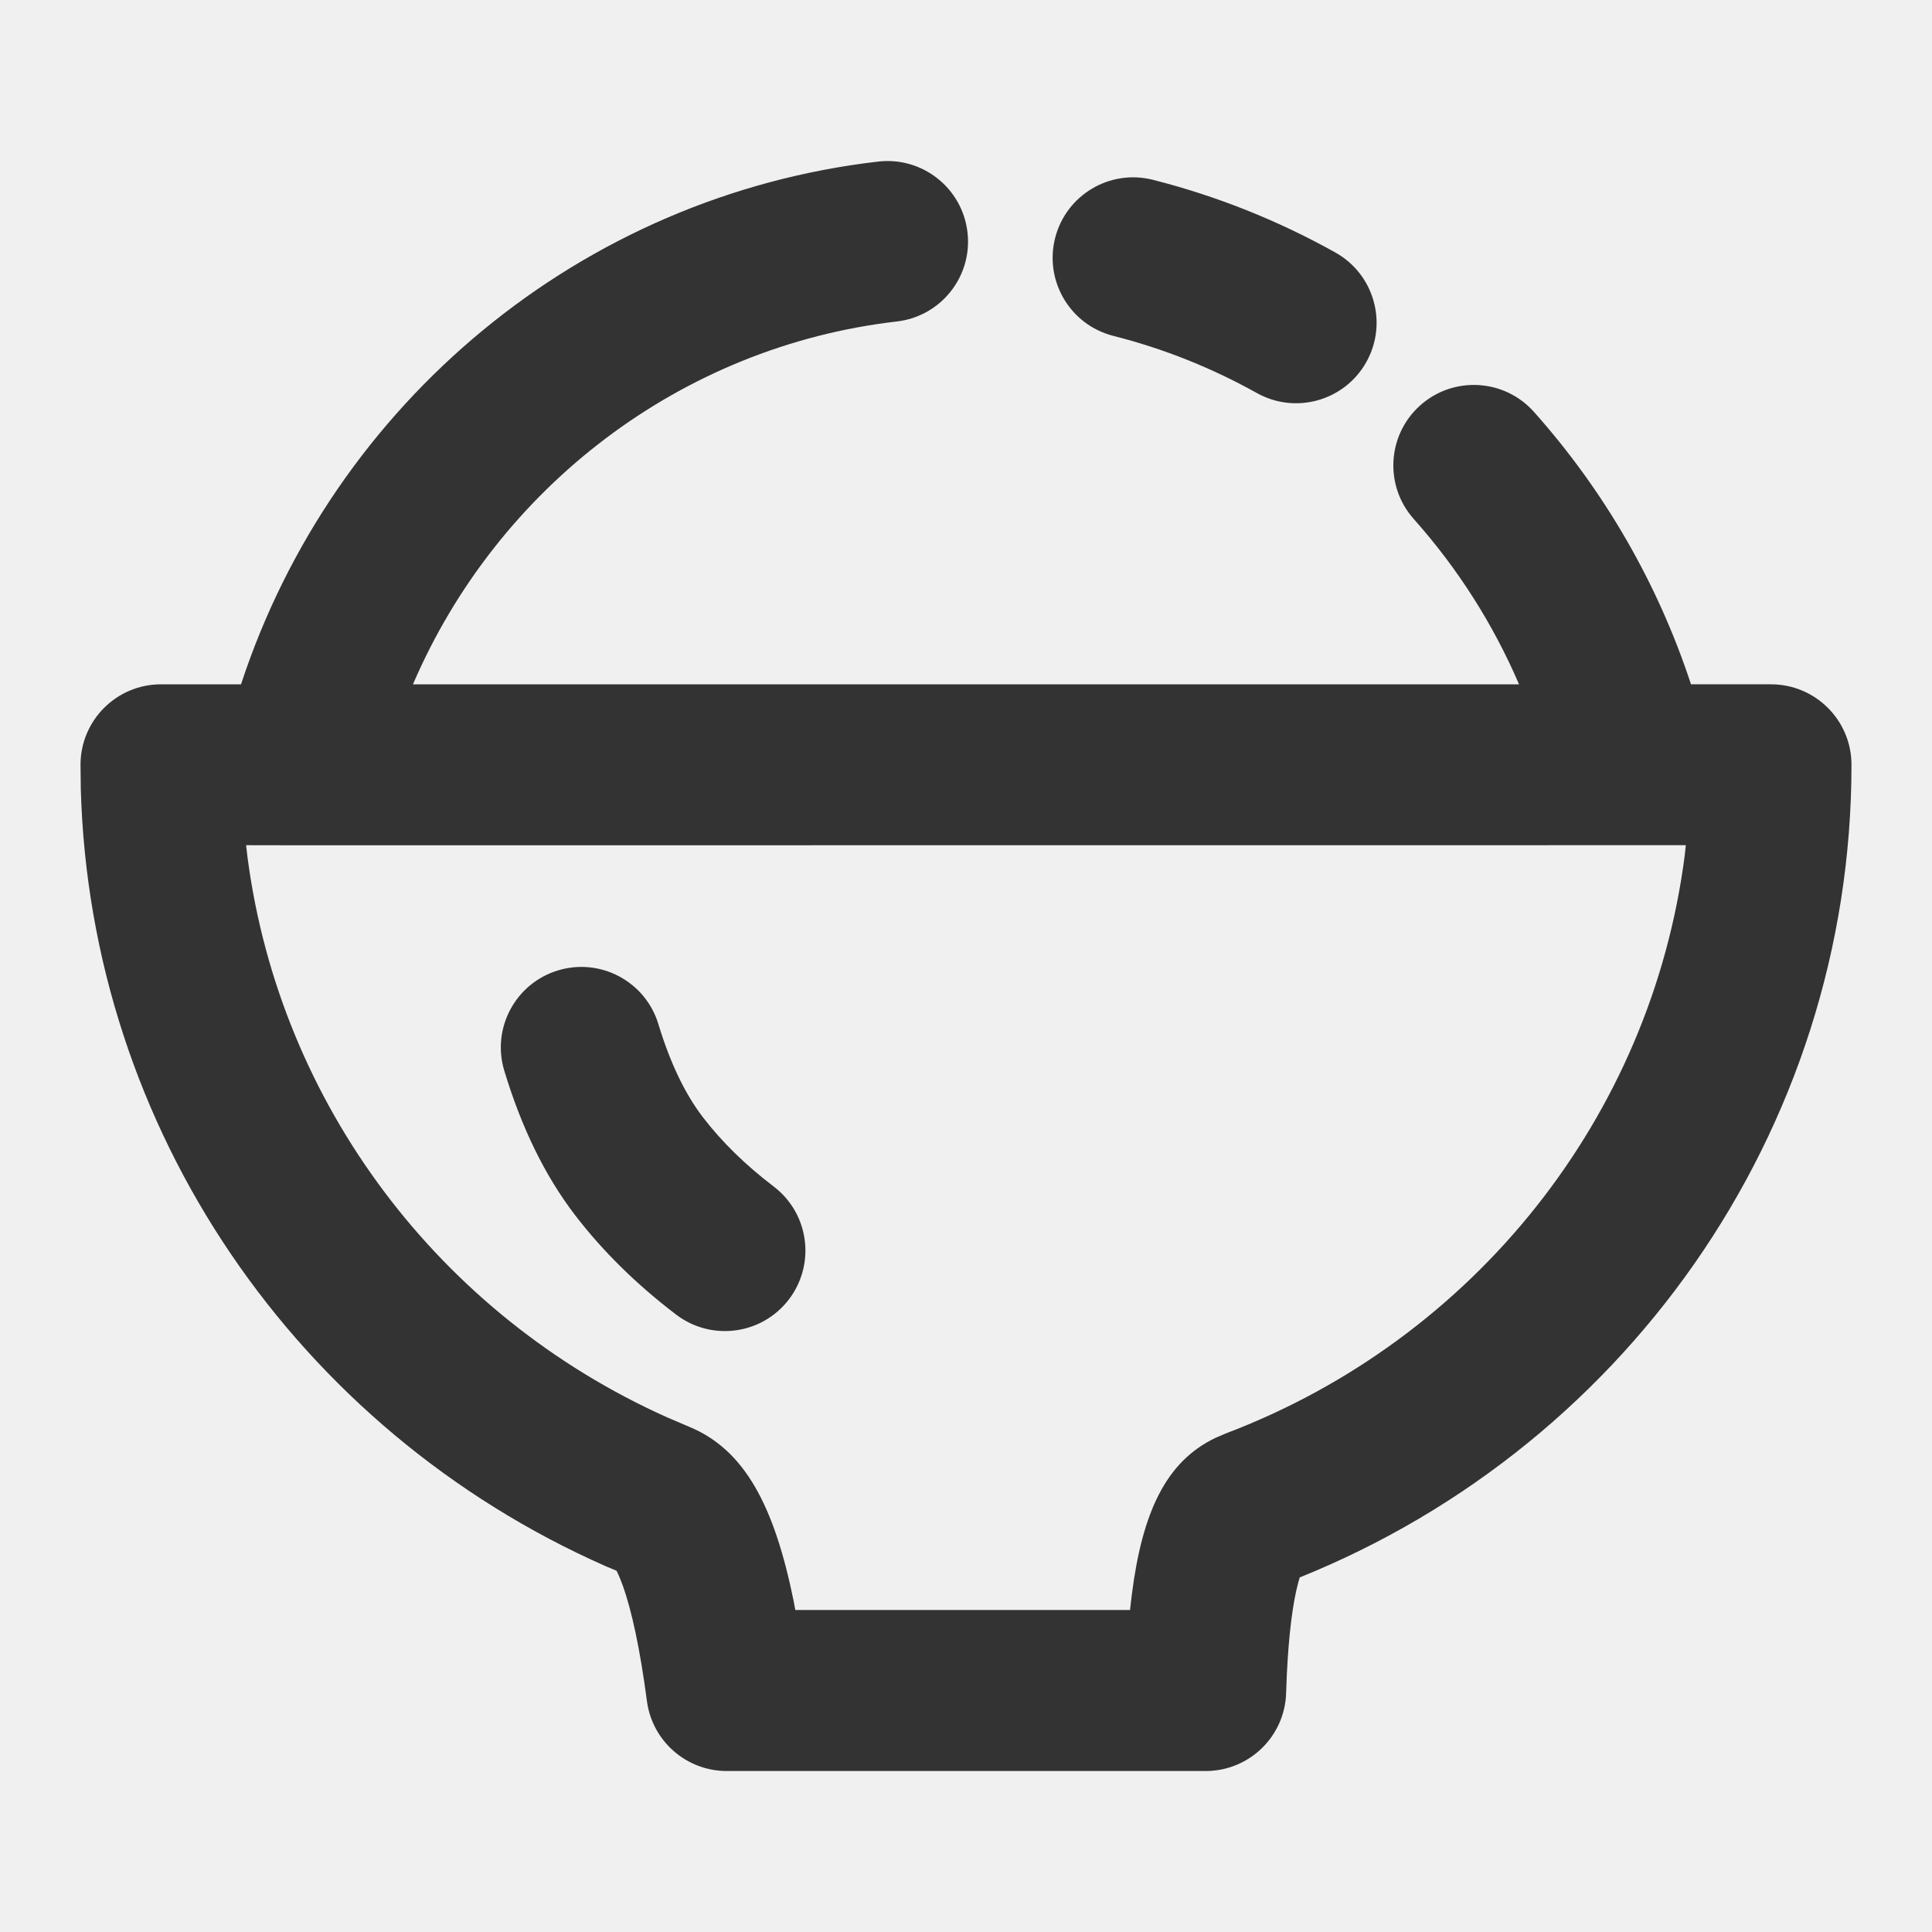
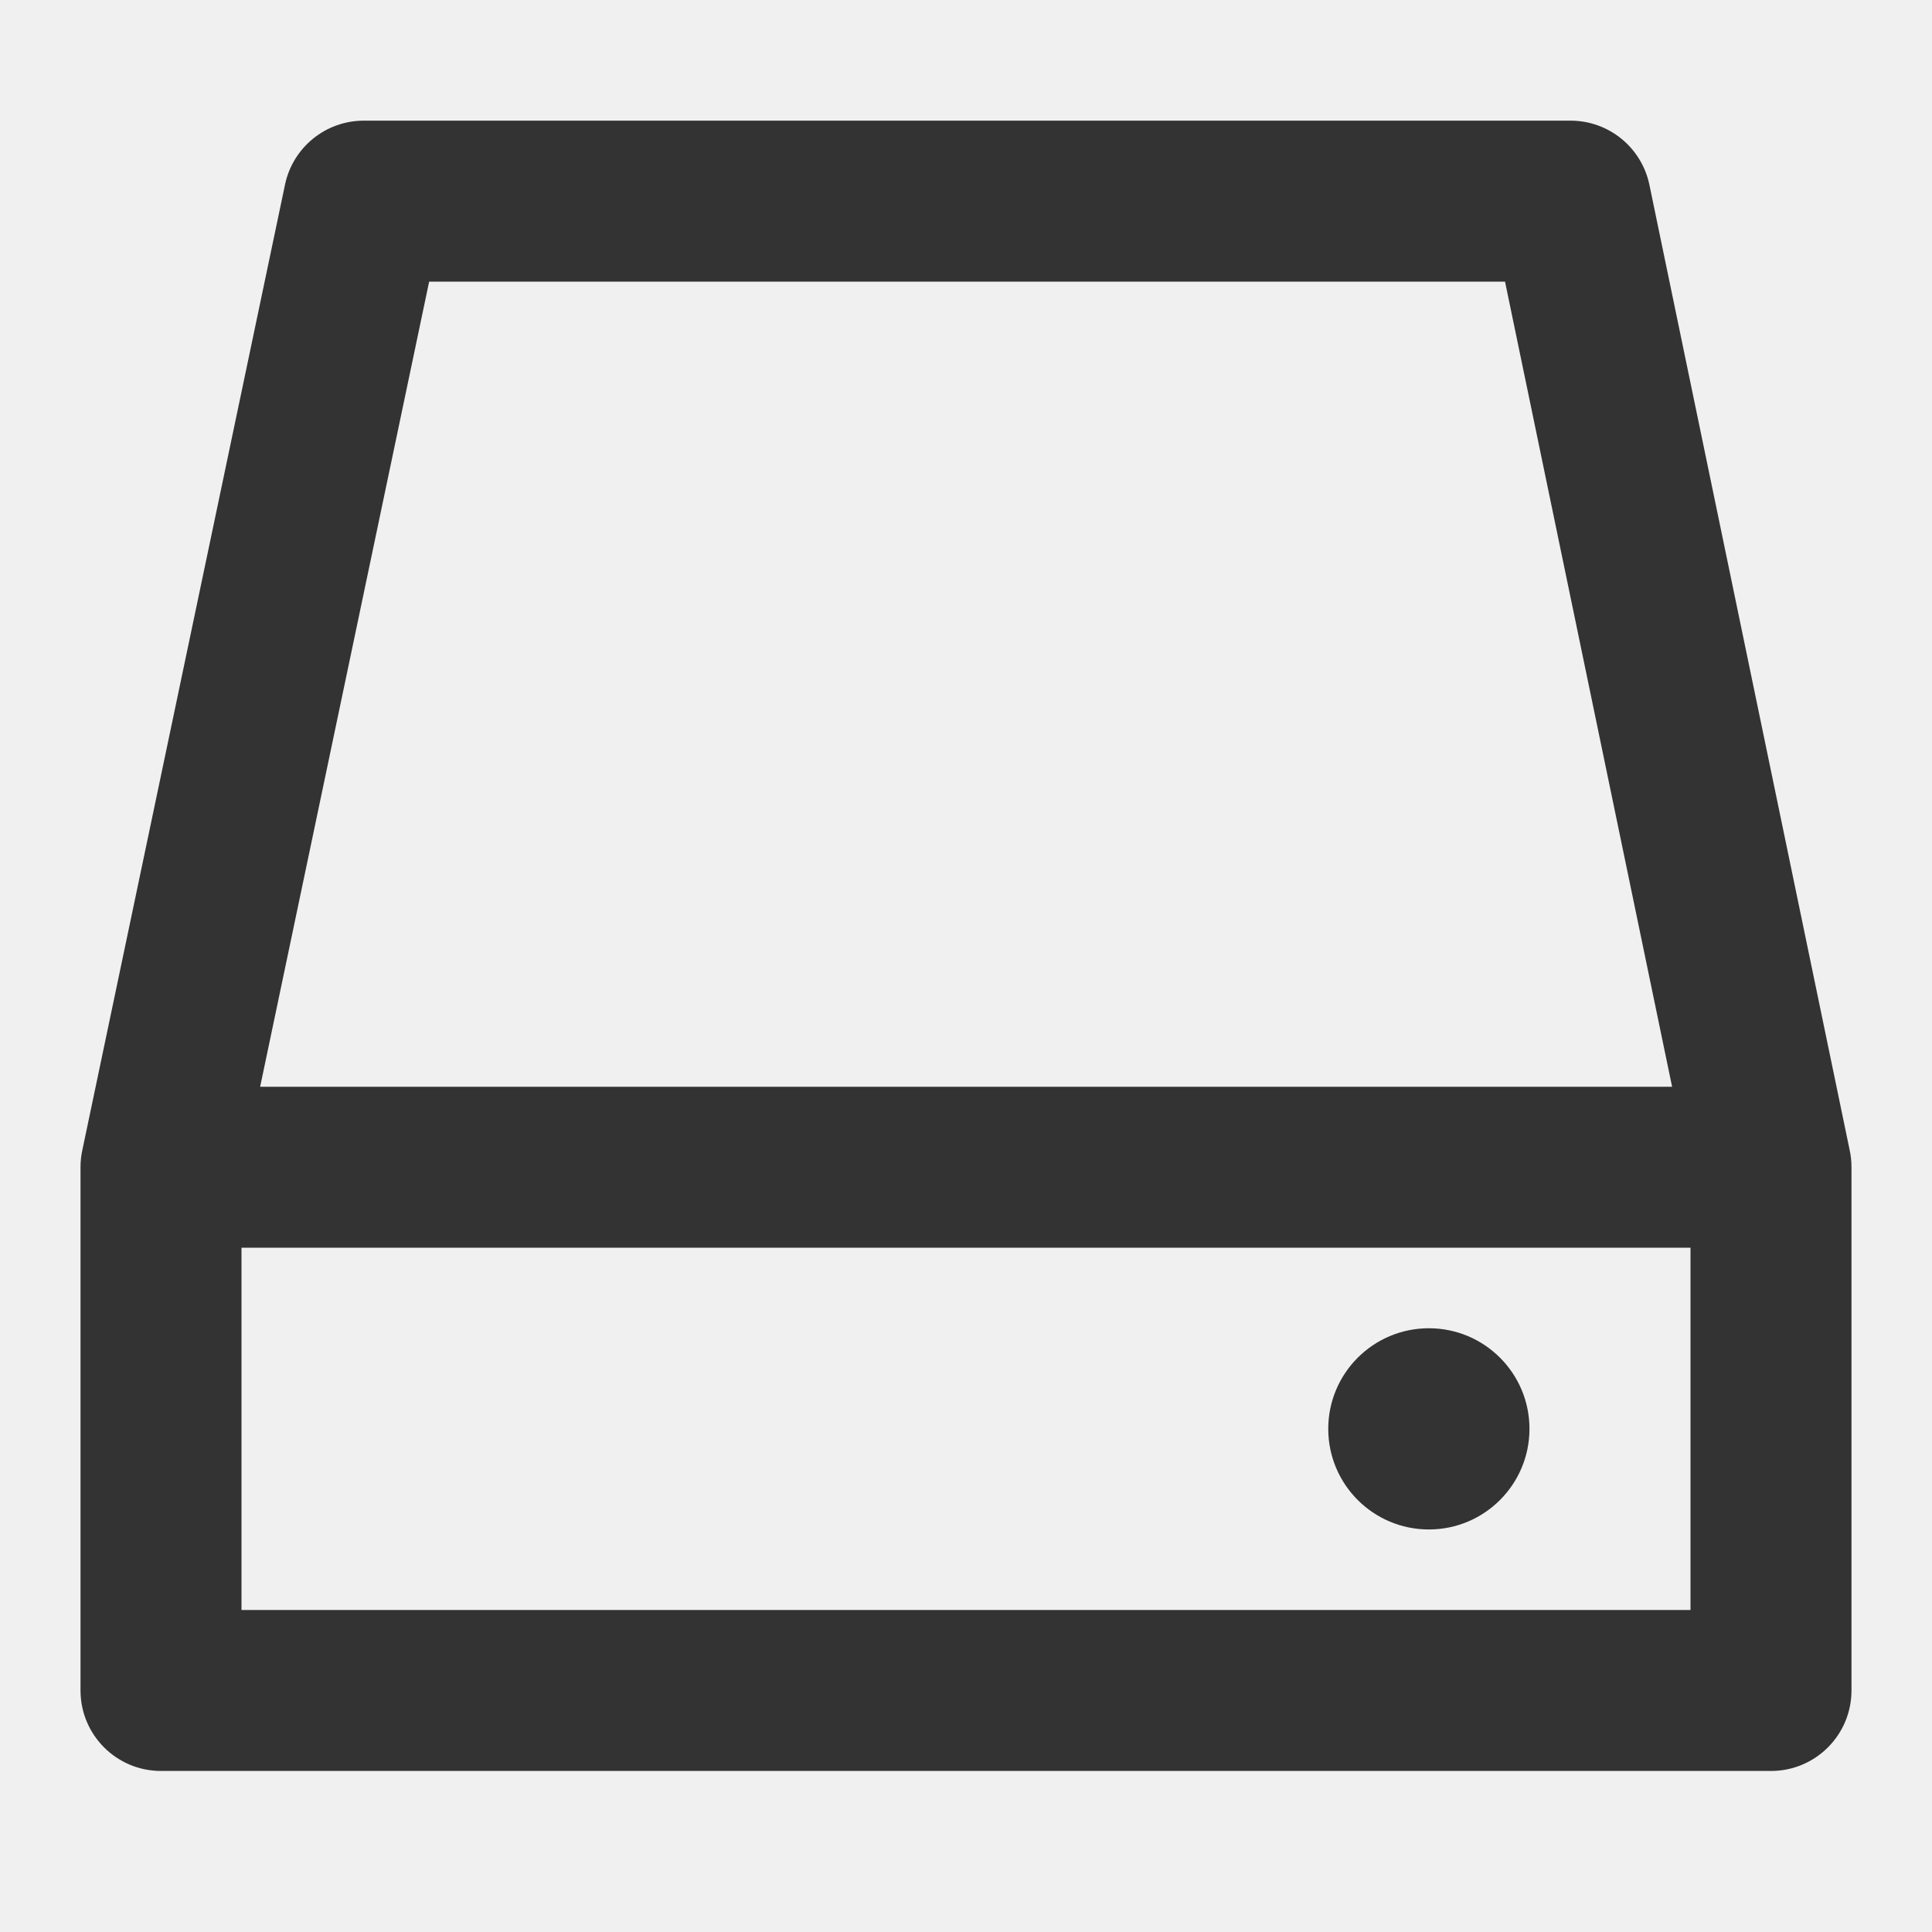
<svg xmlns="http://www.w3.org/2000/svg" width="40" height="40" viewBox="0 0 40 40" fill="none">
-   <g id="ç±³é¥­,åé¥­,åé¤,é¥­,è¥å- »ç§ç±³é¥­,åé¥­,åé¤,é¥­,è¥å- »ç§" clip-path="url(#clip0_656_7325)">
+   <g id="å¨å­,å­å¨,ç§»å¨ç¡¬ç,storeå¨å­,å­å¨,ç§»å¨ç¡¬ç,store" clip-path="url(#clip0_659_9774)">
    <g id="Group">
      <g id="Group_2">
-         <path id="Vector" d="M20.031 4.81C20.137 5.724 19.481 6.551 18.567 6.656C14.094 7.173 10.297 10.099 8.55 14.168L31.45 14.168C30.913 12.918 30.177 11.763 29.27 10.745C28.658 10.058 28.718 9.005 29.405 8.392C30.092 7.78 31.146 7.84 31.758 8.527C33.216 10.162 34.324 12.081 35.01 14.167L36.666 14.168C37.587 14.168 38.333 14.914 38.333 15.834C38.333 23.424 33.59 30.128 26.557 32.797L26.91 32.656L26.875 32.779C26.763 33.201 26.682 33.841 26.642 34.68L26.628 35.051C26.601 35.952 25.863 36.667 24.962 36.667H15.046C14.211 36.667 13.504 36.048 13.394 35.22C13.253 34.15 13.08 33.343 12.891 32.82C12.855 32.721 12.821 32.639 12.791 32.574L12.765 32.521L12.539 32.426C6.147 29.604 1.869 23.382 1.673 16.339L1.667 15.834C1.667 14.914 2.413 14.168 3.333 14.168L4.99 14.168C6.902 8.342 12.031 4.056 18.184 3.345C19.099 3.24 19.925 3.895 20.031 4.81ZM34.903 17.499L6.278 17.501C6.258 17.501 6.239 17.501 6.219 17.501L5.095 17.499L5.127 17.769C5.801 22.851 9.093 27.232 13.815 29.346L14.262 29.537C15.413 30.008 16.029 31.169 16.431 33.145L16.466 33.333H23.396L23.432 33.023C23.648 31.317 24.135 30.263 25.162 29.771L25.374 29.68C30.537 27.721 34.185 23.111 34.88 17.713L34.903 17.499ZM13.631 21.203C13.876 22.012 14.186 22.651 14.549 23.126C14.938 23.634 15.426 24.114 16.019 24.566C16.751 25.124 16.892 26.169 16.334 26.902C15.776 27.634 14.731 27.775 13.998 27.217C13.176 26.591 12.476 25.902 11.901 25.151C11.278 24.336 10.795 23.34 10.441 22.169C10.174 21.288 10.672 20.358 11.553 20.091C12.434 19.824 13.364 20.322 13.631 21.203ZM23.871 3.723C25.192 4.058 26.46 4.565 27.646 5.227C28.45 5.676 28.738 6.691 28.289 7.495C27.84 8.298 26.825 8.586 26.021 8.137C25.087 7.616 24.09 7.217 23.05 6.954C22.158 6.727 21.619 5.82 21.845 4.928C22.072 4.036 22.979 3.496 23.871 3.723Z" fill="#333333" />
+         <path id="Vector" fill-rule="evenodd" clip-rule="evenodd" d="M5.901 3.822C6.063 3.051 6.743 2.498 7.532 2.498H32.517C33.307 2.498 33.988 3.053 34.149 3.826L38.294 23.805C38.32 23.922 38.333 24.042 38.333 24.166V35C38.333 35.92 37.587 36.666 36.666 36.666H3.333C2.413 36.666 1.667 35.92 1.667 35V24.166C1.667 24.041 1.68 23.919 1.707 23.801L5.901 3.822ZM31.16 5.831L34.619 22.5H5.386L8.885 5.831H31.16ZM5 33.333V25.833H35V33.333H5ZM31.666 29.583C31.666 30.733 30.734 31.666 29.583 31.666C28.433 31.666 27.5 30.733 27.5 29.583C27.5 28.432 28.433 27.5 29.583 27.5C30.734 27.5 31.666 28.432 31.666 29.583Z" fill="#333333" />
      </g>
    </g>
  </g>
  <defs>
-     <clipPath id="clip0_656_7325">
+     <clipPath id="clip0_659_9774">
      <rect width="40" height="40" fill="white" />
    </clipPath>
  </defs>
</svg>
